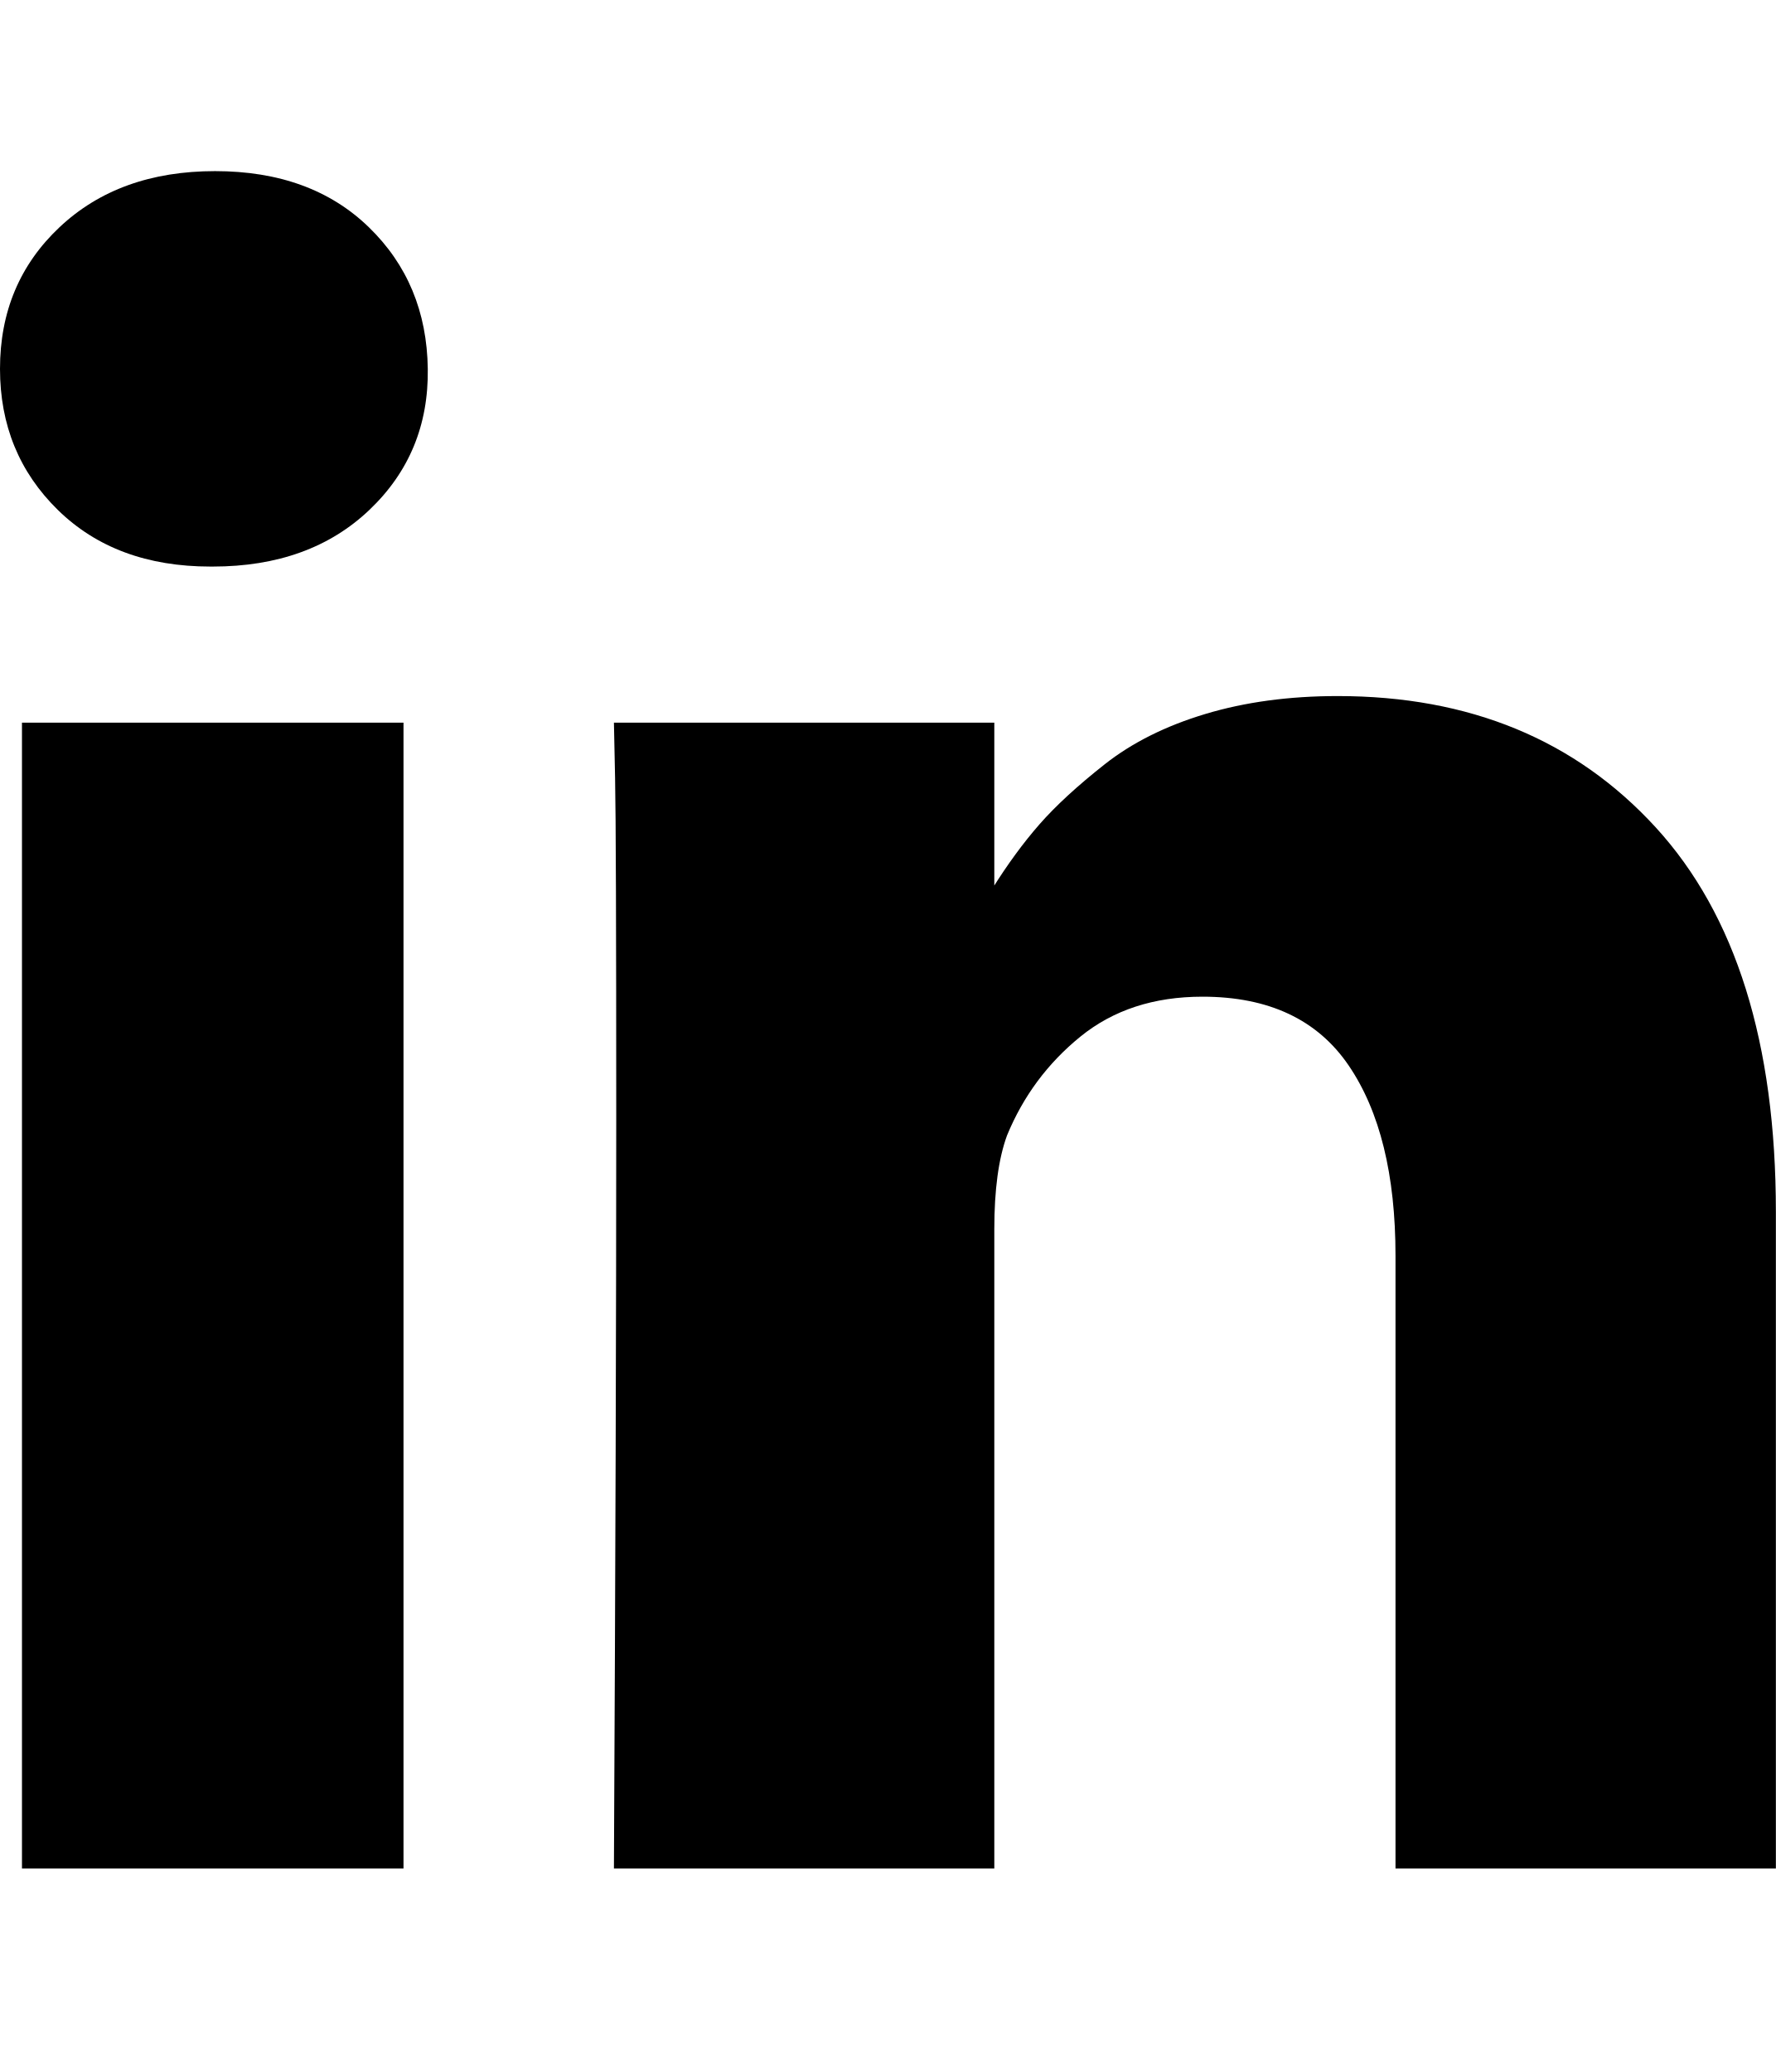
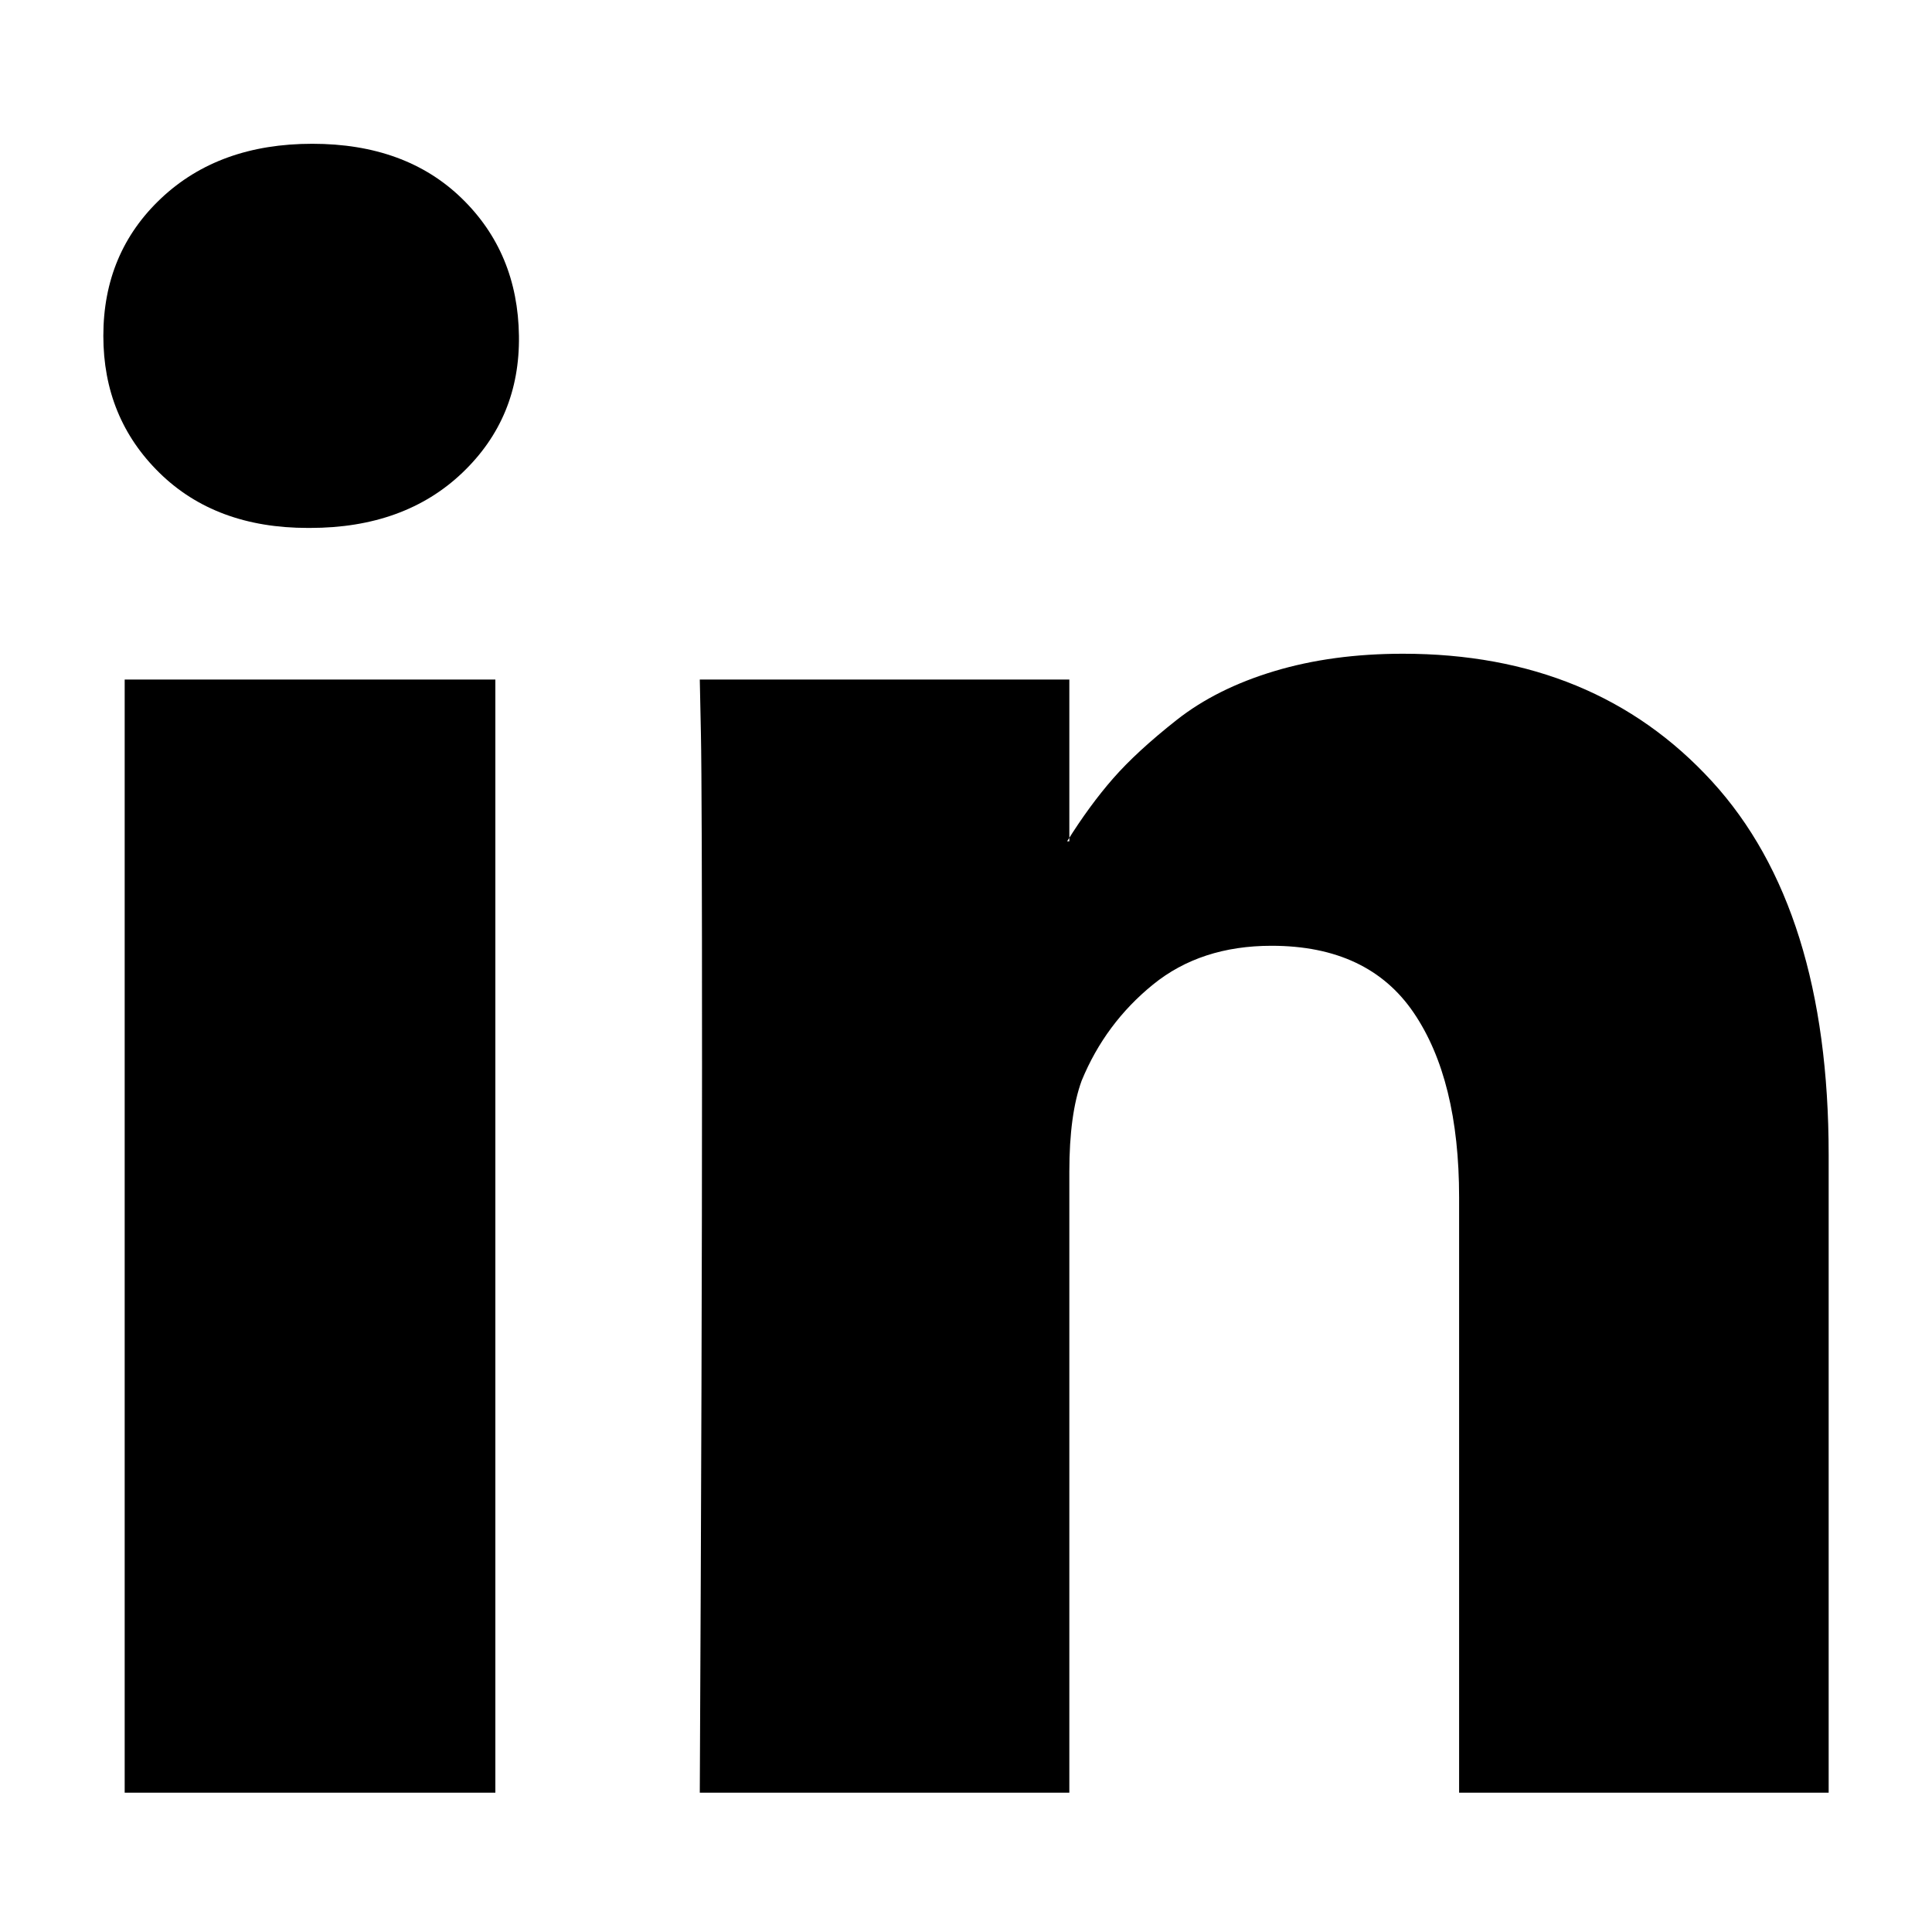
- <svg xmlns="http://www.w3.org/2000/svg" viewBox="0 0 384 448">
-   <path d="M87.25 156.25V404H4.75V156.25h82.5zm5.25-76.5q.25 18.25-12.625 30.5T46 122.5h-.5q-20.5 0-33-12.25T0 79.75q0-18.5 12.875-30.625T46.5 37t33.25 12.125T92.5 79.75zM384 262v142h-82.25V271.5q0-26.25-10.125-41.125T260 215.5q-15.75 0-26.375 8.625T217.75 245.5Q215 253 215 265.75V404h-82.25q.5-99.75.5-161.75t-.25-74l-.25-12H215v36h-.5q5-8 10.25-14t14.125-13 21.75-10.875 28.625-3.875q42.75 0 68.75 28.375T384 262z" />
+ <svg xmlns="http://www.w3.org/2000/svg" viewBox="0 0 430 430">
+   <path fill-rule="evenodd" d="M110.25 151.25V399h-82.5V151.25h82.5zm5.25-76.5c.167 12.167-4.042 22.333-12.625 30.5C94.292 113.417 83 117.5 69 117.5h-.5c-13.667 0-24.667-4.083-33-12.25C27.167 97.083 23 86.917 23 74.75c0-12.333 4.292-22.542 12.875-30.625C44.458 36.042 55.667 32 69.5 32c13.833 0 24.917 4.042 33.25 12.125 8.333 8.083 12.583 18.292 12.75 30.625zM407 257v142h-82.25V266.5c0-17.5-3.375-31.208-10.125-41.125-6.75-9.917-17.292-14.875-31.625-14.875-10.5 0-19.292 2.875-26.375 8.625-7.083 5.75-12.375 12.875-15.875 21.375-1.833 5-2.75 11.75-2.75 20.25V399h-82.25c.333-66.5.5-120.417.5-161.75s-.083-66-.25-74l-.25-12H238v36h-.5c3.333-5.333 6.75-10 10.25-14s8.208-8.333 14.125-13 13.167-8.292 21.75-10.875 18.125-3.875 28.625-3.875c28.5 0 51.417 9.458 68.75 28.375S407 220.5 407 257z" />
</svg>
